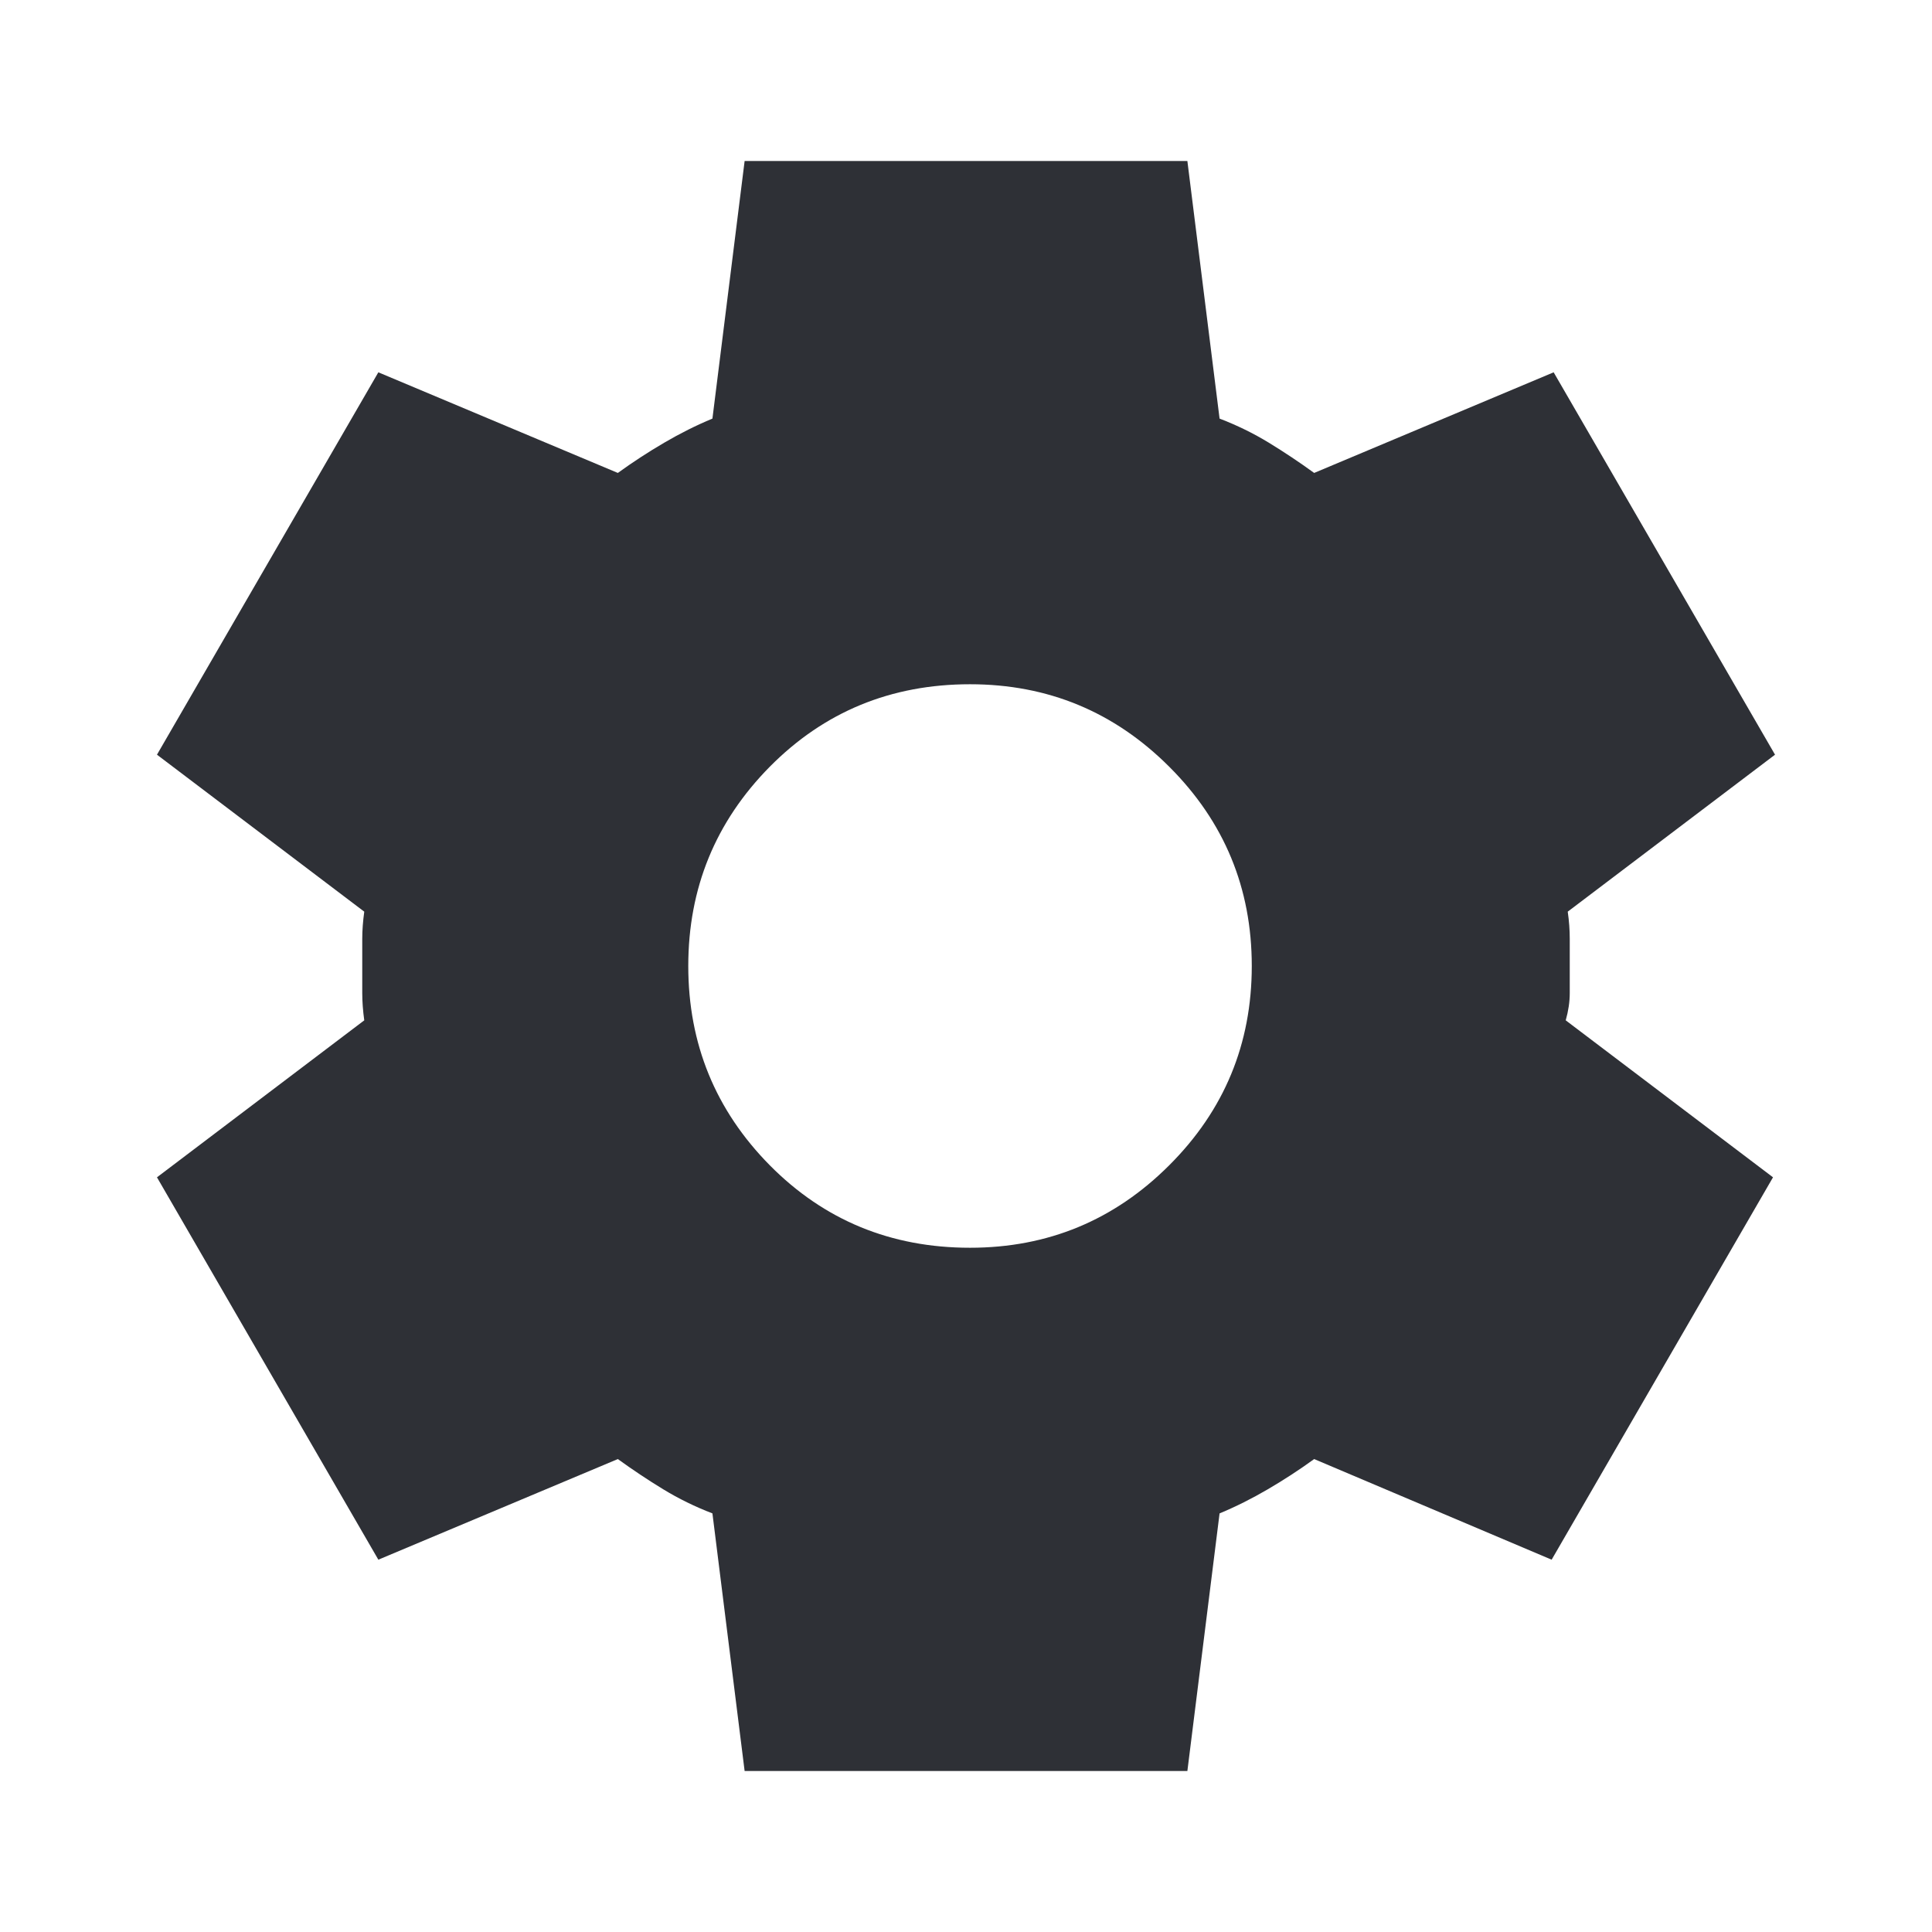
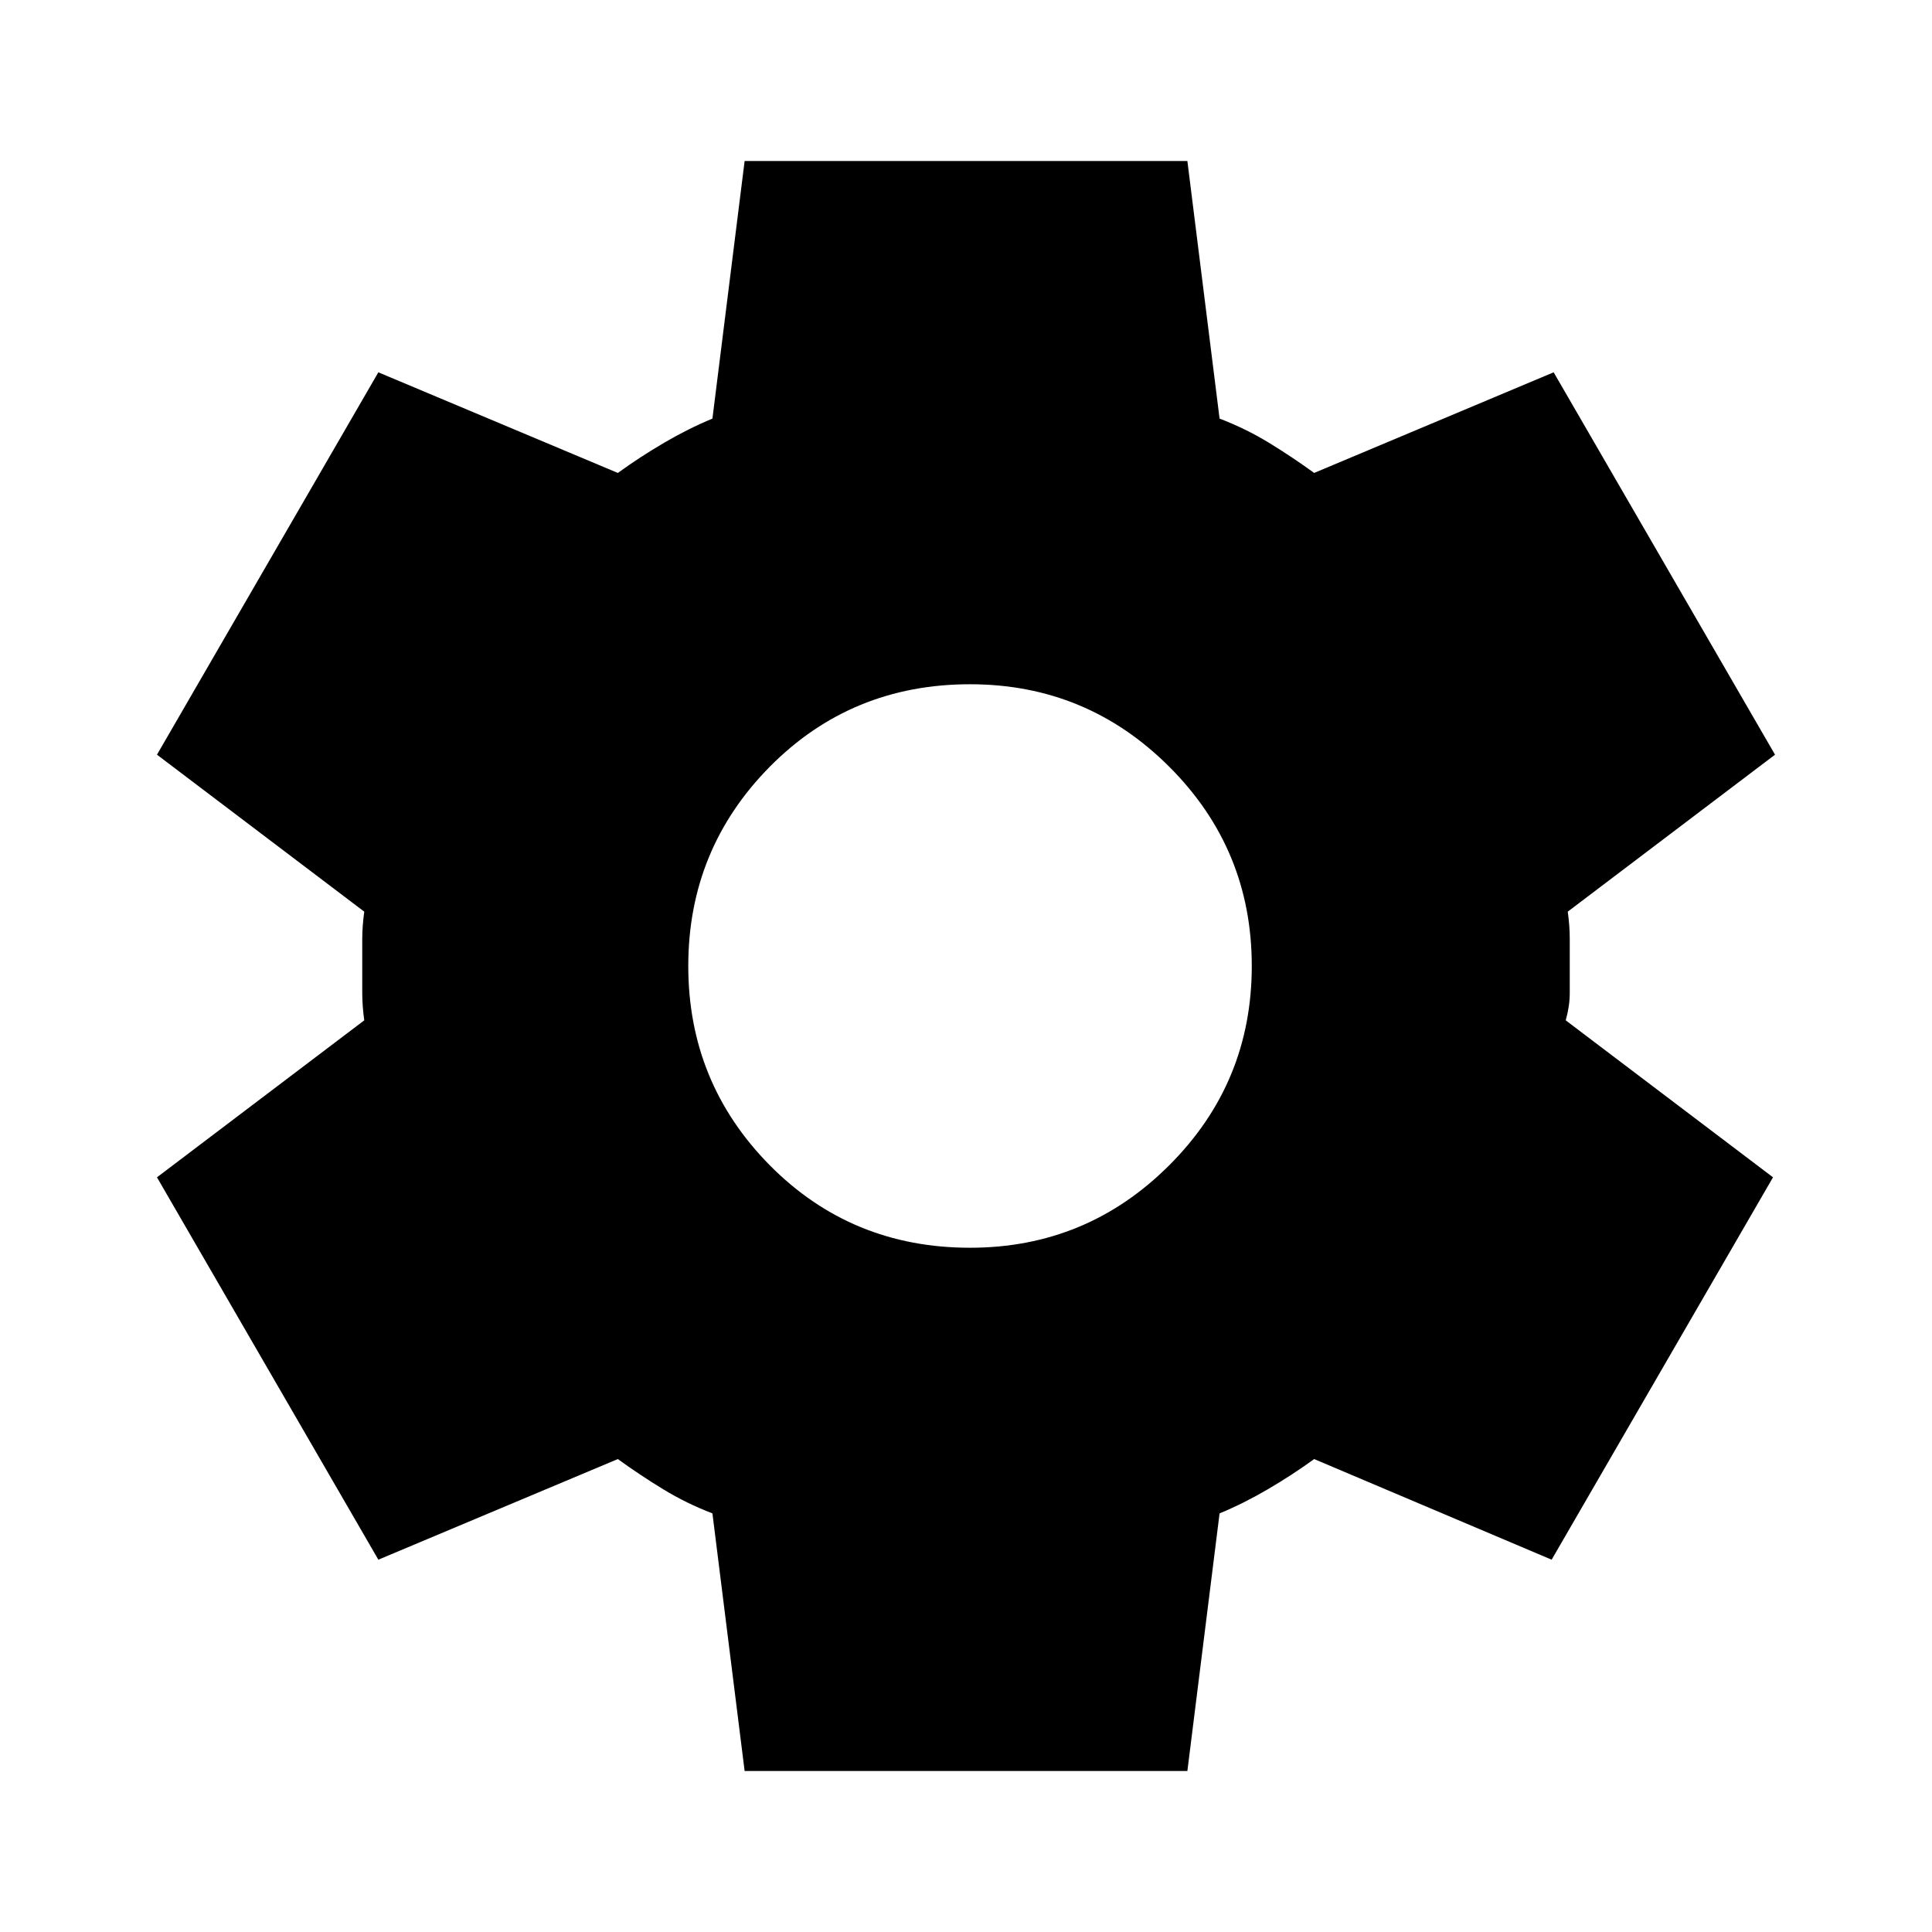
<svg xmlns="http://www.w3.org/2000/svg" width="24" height="24" viewBox="0 0 24 24" fill="none">
-   <path d="M9.25 22L8.85 18.8C8.634 18.717 8.43 18.617 8.238 18.5C8.046 18.383 7.859 18.258 7.675 18.125L4.7 19.375L1.95 14.625L4.525 12.675C4.509 12.558 4.5 12.446 4.5 12.337V11.662C4.5 11.554 4.509 11.442 4.525 11.325L1.95 9.375L4.7 4.625L7.675 5.875C7.859 5.742 8.05 5.617 8.25 5.5C8.45 5.383 8.65 5.283 8.85 5.2L9.25 2H14.75L15.15 5.2C15.367 5.283 15.571 5.383 15.763 5.5C15.954 5.617 16.142 5.742 16.325 5.875L19.3 4.625L22.05 9.375L19.475 11.325C19.492 11.442 19.5 11.554 19.5 11.662V12.337C19.5 12.446 19.483 12.558 19.45 12.675L22.025 14.625L19.275 19.375L16.325 18.125C16.142 18.258 15.95 18.383 15.75 18.5C15.55 18.617 15.35 18.717 15.15 18.8L14.75 22H9.25ZM12.05 15.5C13.017 15.5 13.842 15.158 14.525 14.475C15.209 13.792 15.55 12.967 15.55 12C15.55 11.033 15.209 10.208 14.525 9.525C13.842 8.842 13.017 8.5 12.05 8.5C11.067 8.5 10.238 8.842 9.562 9.525C8.888 10.208 8.55 11.033 8.55 12C8.55 12.967 8.888 13.792 9.562 14.475C10.238 15.158 11.067 15.5 12.05 15.5Z" fill="#2E3036" />
+   <path d="M9.25 22L8.85 18.8C8.634 18.717 8.43 18.617 8.238 18.5C8.046 18.383 7.859 18.258 7.675 18.125L4.7 19.375L1.95 14.625L4.525 12.675C4.509 12.558 4.5 12.446 4.5 12.337V11.662C4.5 11.554 4.509 11.442 4.525 11.325L1.95 9.375L4.7 4.625L7.675 5.875C7.859 5.742 8.05 5.617 8.25 5.5C8.45 5.383 8.65 5.283 8.85 5.2L9.25 2H14.75L15.15 5.2C15.367 5.283 15.571 5.383 15.763 5.5C15.954 5.617 16.142 5.742 16.325 5.875L19.3 4.625L22.05 9.375L19.475 11.325C19.492 11.442 19.5 11.554 19.5 11.662V12.337C19.5 12.446 19.483 12.558 19.45 12.675L22.025 14.625L19.275 19.375L16.325 18.125C16.142 18.258 15.95 18.383 15.75 18.5C15.55 18.617 15.35 18.717 15.15 18.8L14.75 22H9.25ZM12.05 15.5C13.017 15.5 13.842 15.158 14.525 14.475C15.209 13.792 15.55 12.967 15.55 12C15.55 11.033 15.209 10.208 14.525 9.525C13.842 8.842 13.017 8.5 12.05 8.5C11.067 8.5 10.238 8.842 9.562 9.525C8.888 10.208 8.55 11.033 8.55 12C8.55 12.967 8.888 13.792 9.562 14.475C10.238 15.158 11.067 15.5 12.05 15.5Z" fill="currentColor" />
</svg>
